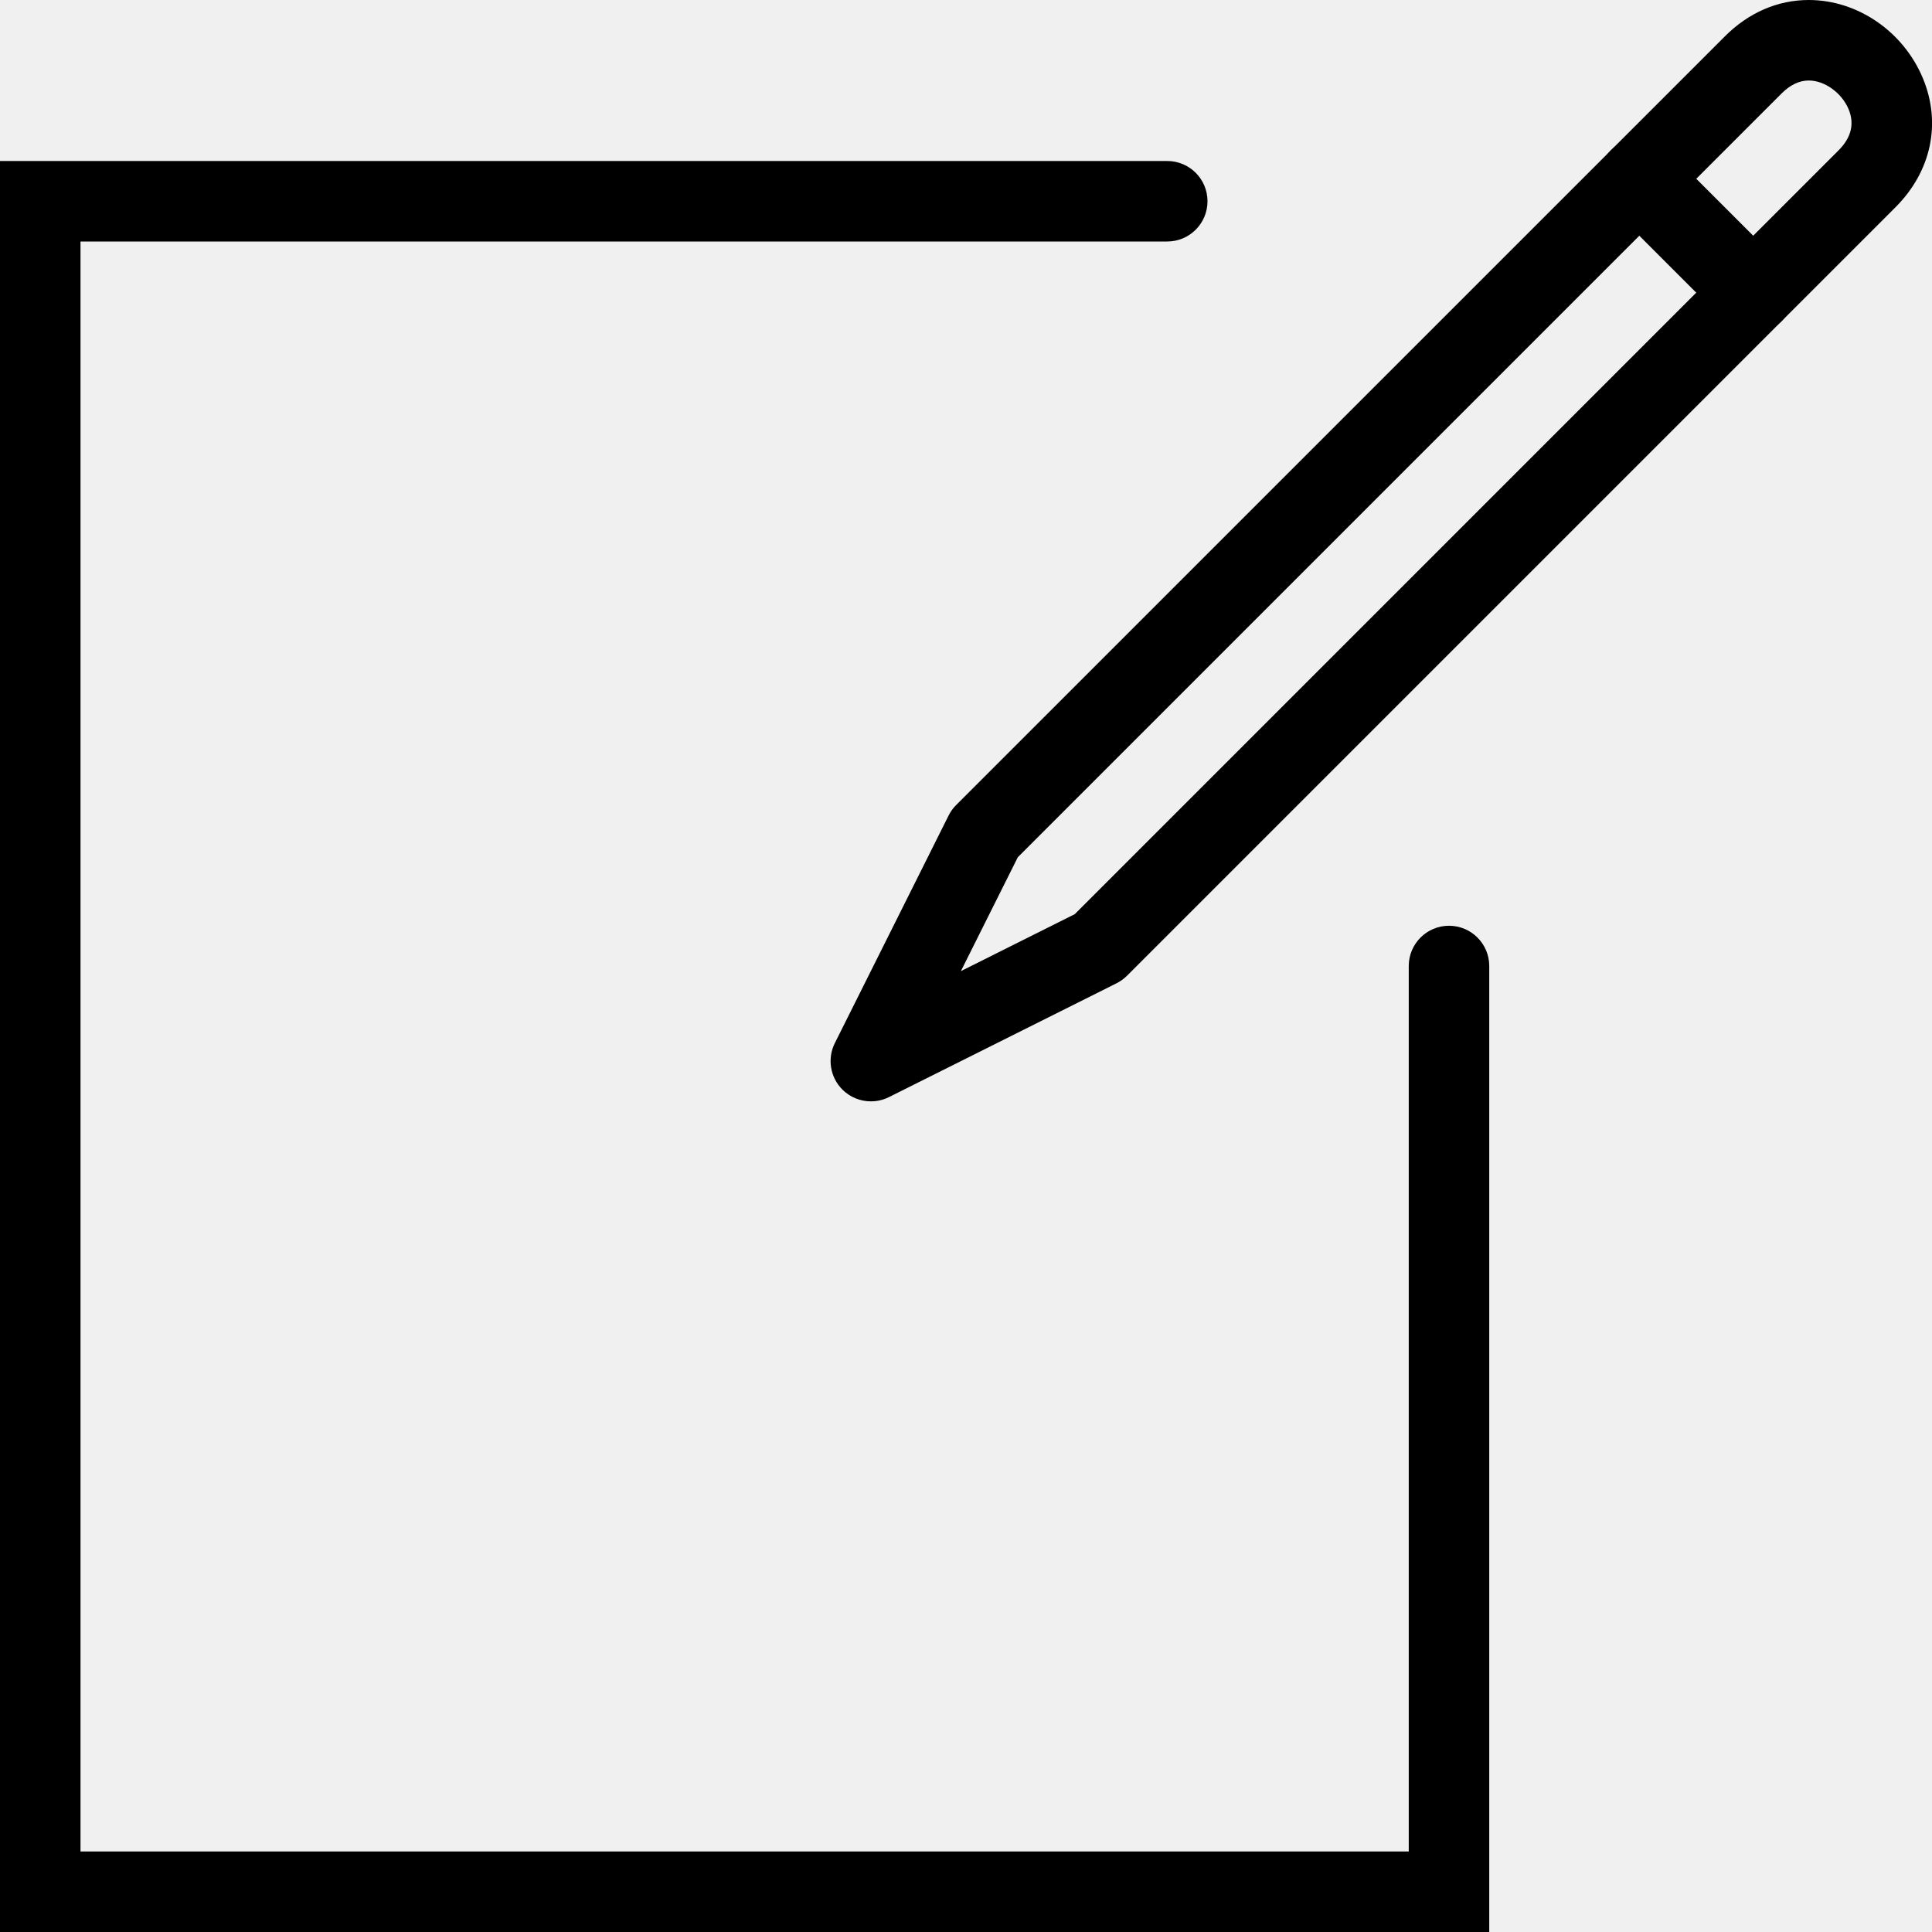
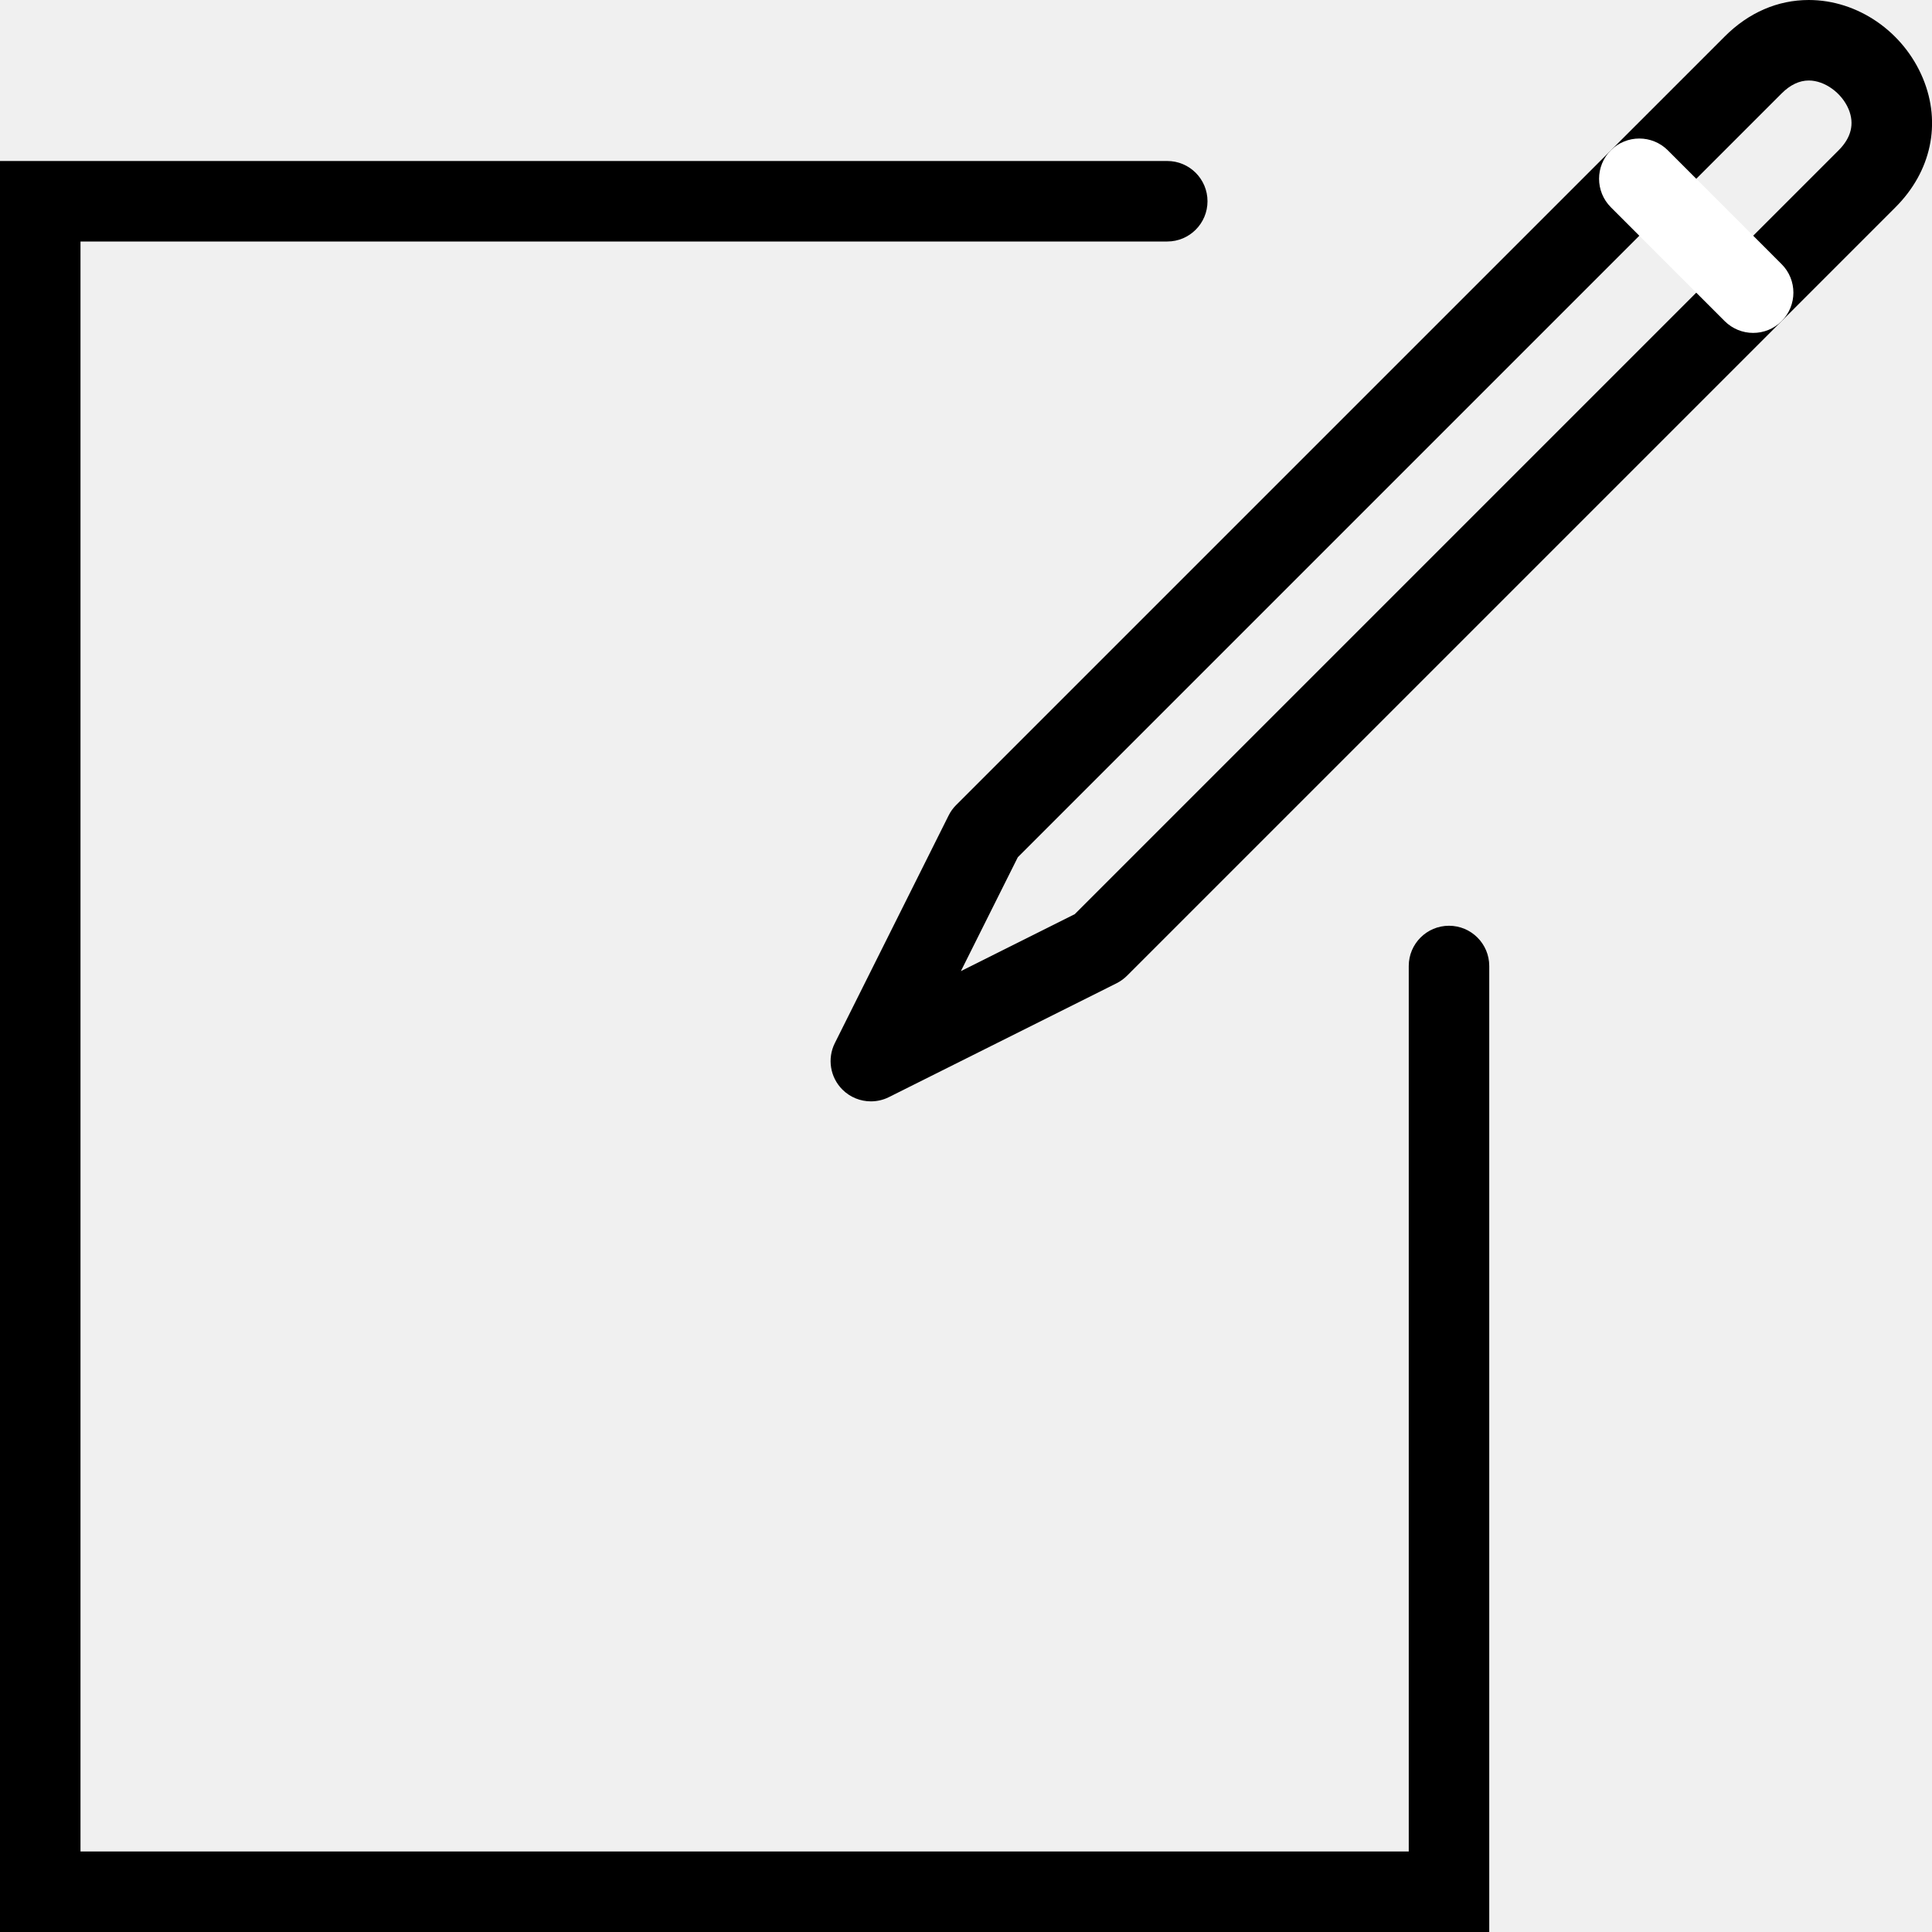
<svg xmlns="http://www.w3.org/2000/svg" enable-background="new 0 0 48 48" height="48px" version="1.1" viewBox="0 0 48 48" width="48px" xml:space="preserve">
  <g id="Expanded">
    <g>
      <g>
        <path d="M37,48H0V4h29c0.552,0,1,0.448,1,1s-0.448,1-1,1H2v40h33V24c0-0.552,0.448-1,1-1s1,0.448,1,1V48z" />
      </g>
      <g>
        <path d="M22,17" />
      </g>
      <g>
        <path d="M21.637,27.363c-0.26,0-0.516-0.101-0.708-0.293c-0.304-0.304-0.38-0.769-0.188-1.154l2.828-5.657     c0.048-0.096,0.111-0.184,0.188-0.26L42.85,0.907C43.443,0.313,44.166,0,44.939,0c1.213,0,2.354,0.784,2.837,1.95     c0.461,1.114,0.206,2.31-0.683,3.199L28.001,24.241c-0.076,0.076-0.164,0.139-0.26,0.188l-5.657,2.829     C21.942,27.329,21.789,27.363,21.637,27.363z M25.287,21.298l-1.414,2.829l2.829-1.415L45.679,3.735     c0.315-0.315,0.399-0.658,0.25-1.02C45.759,2.308,45.334,2,44.939,2c-0.235,0-0.462,0.108-0.675,0.321L25.287,21.298z" />
      </g>
      <g>
-         <path d="M43.557,8.271c-0.256,0-0.512-0.098-0.708-0.293l-2.828-2.829c-0.39-0.391-0.39-1.024,0-1.415     c0.391-0.39,1.024-0.39,1.415,0l2.828,2.829c0.39,0.391,0.39,1.024,0,1.415C44.069,8.174,43.813,8.271,43.557,8.271z" />
+         <path d="M43.557,8.271c-0.256,0-0.512-0.098-0.708-0.293l-2.828-2.829c-0.39-0.391-0.39-1.024,0-1.415     c0.391-0.39,1.024-0.39,1.415,0l2.828,2.829c0.39,0.391,0.39,1.024,0,1.415C44.069,8.174,43.813,8.271,43.557,8.271z" style="fill:#fff;" />
      </g>
    </g>
  </g>
</svg>
